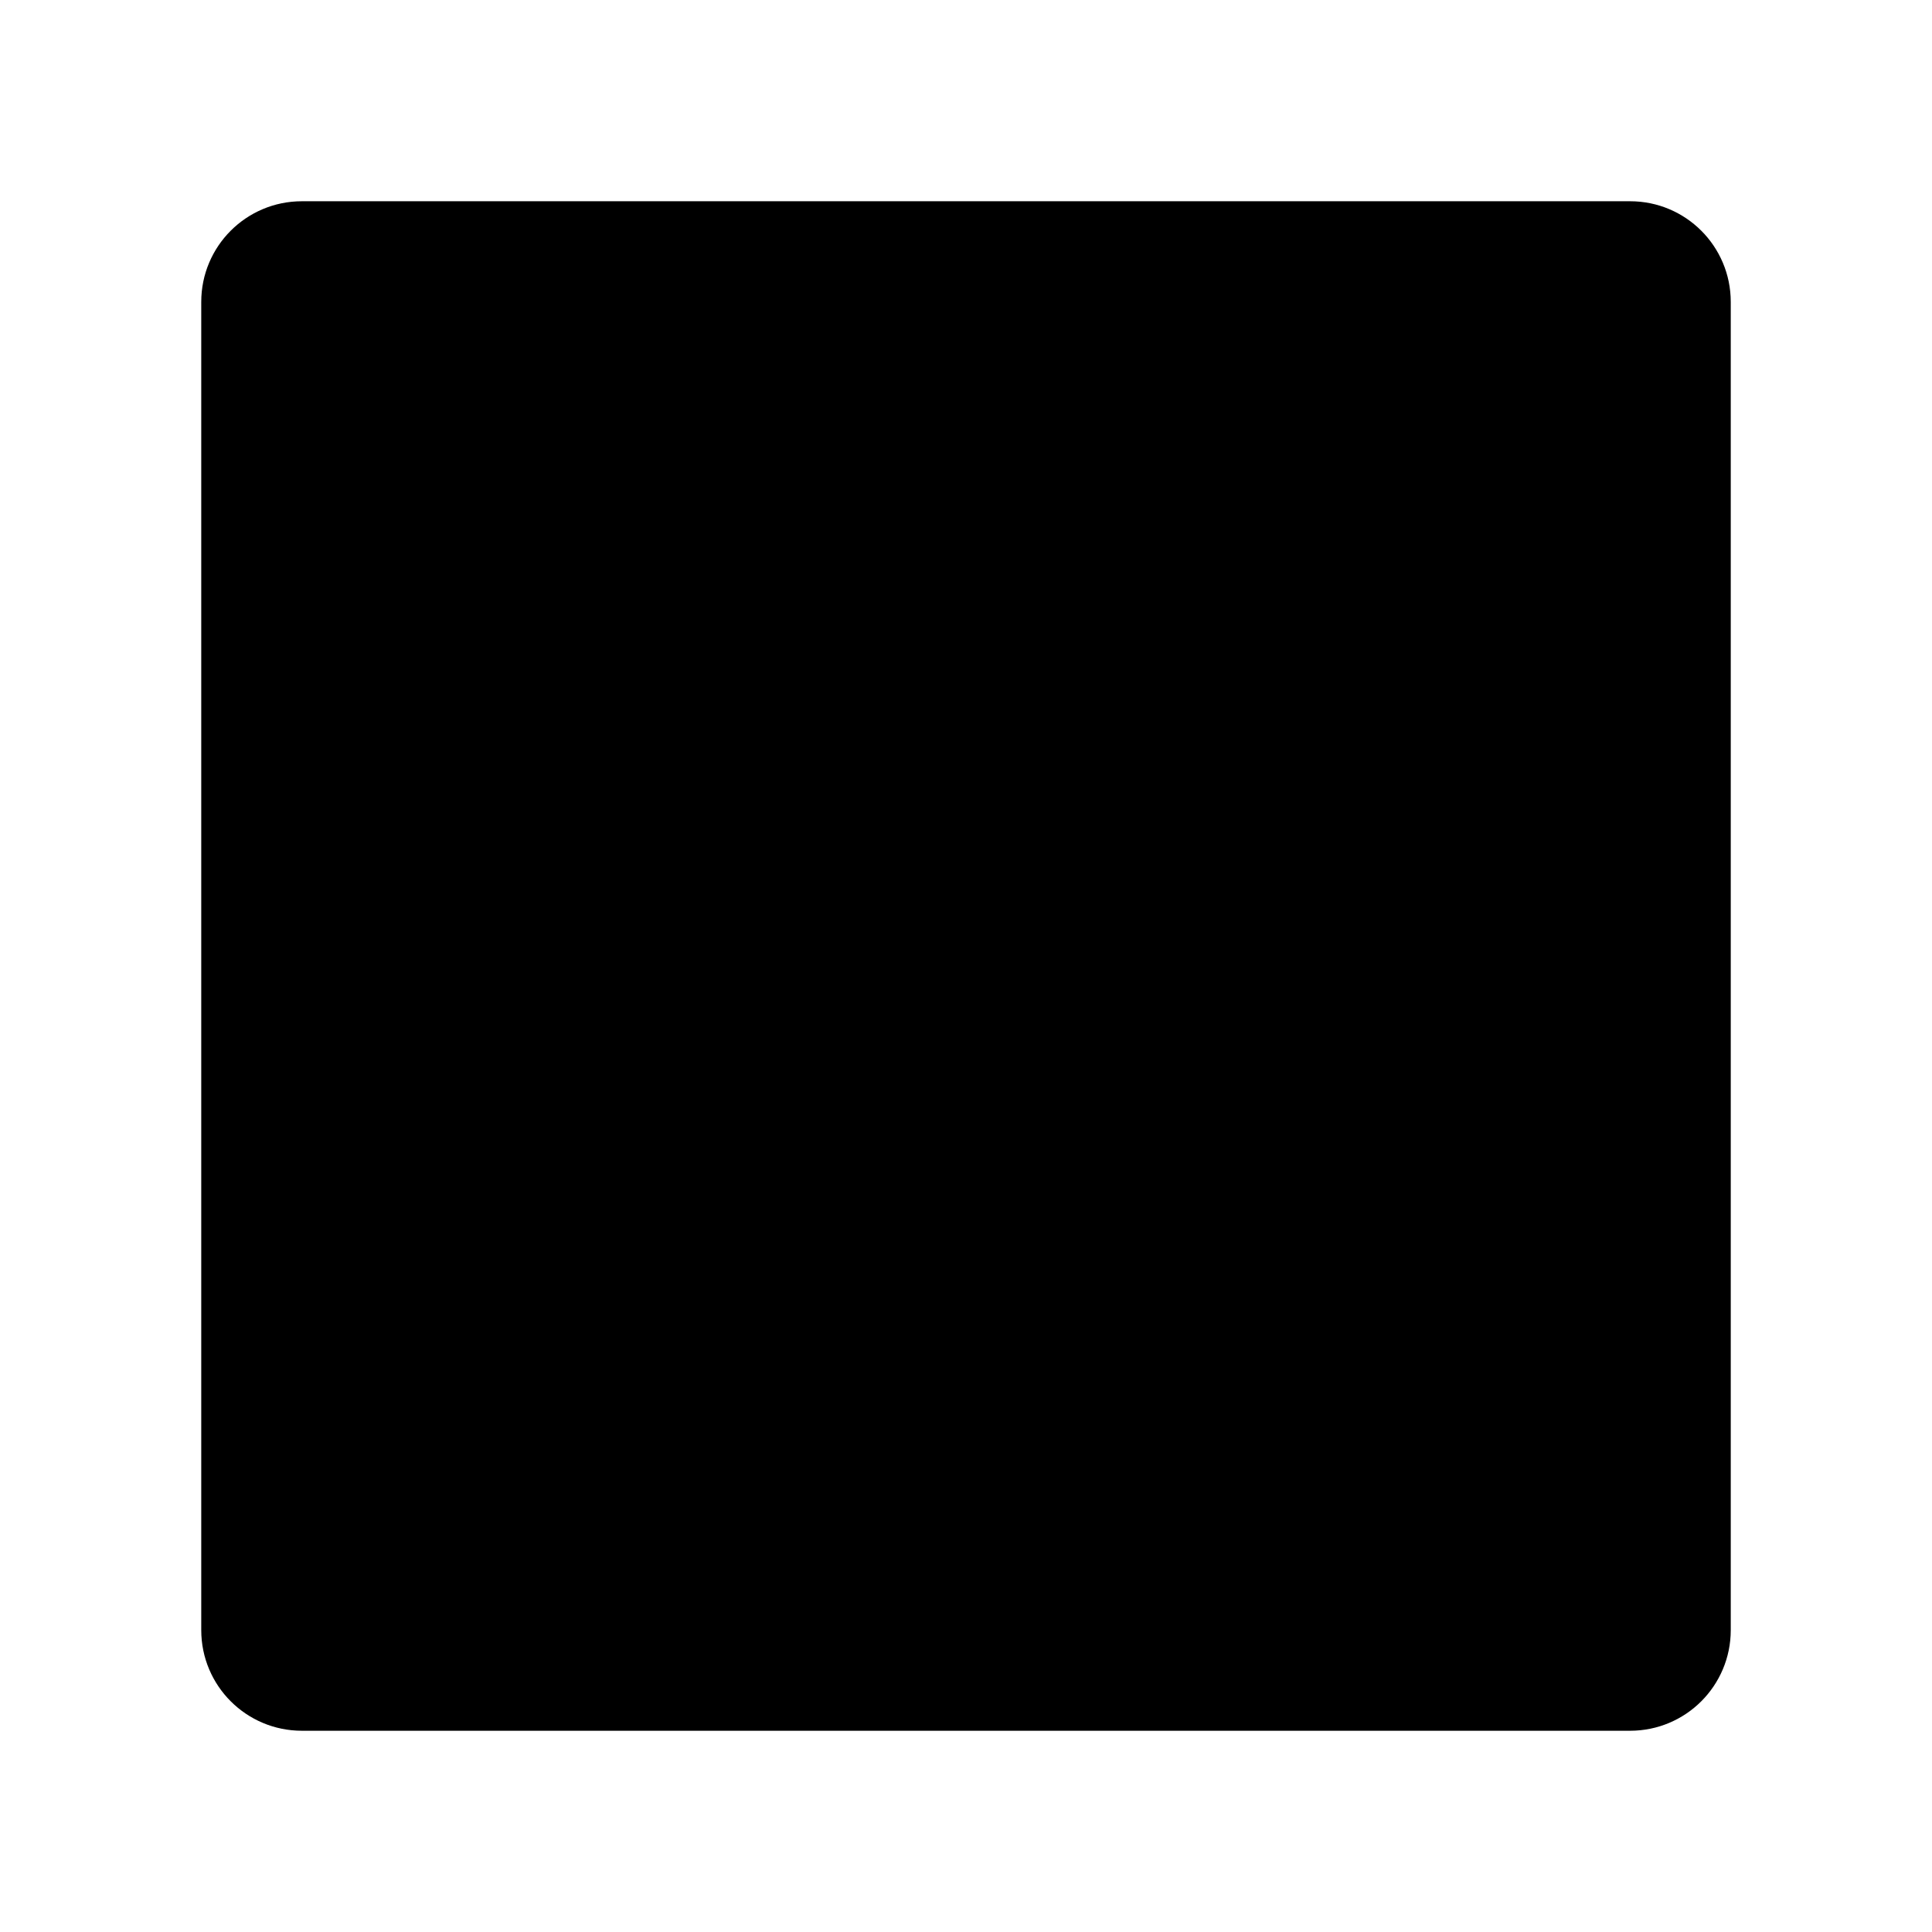
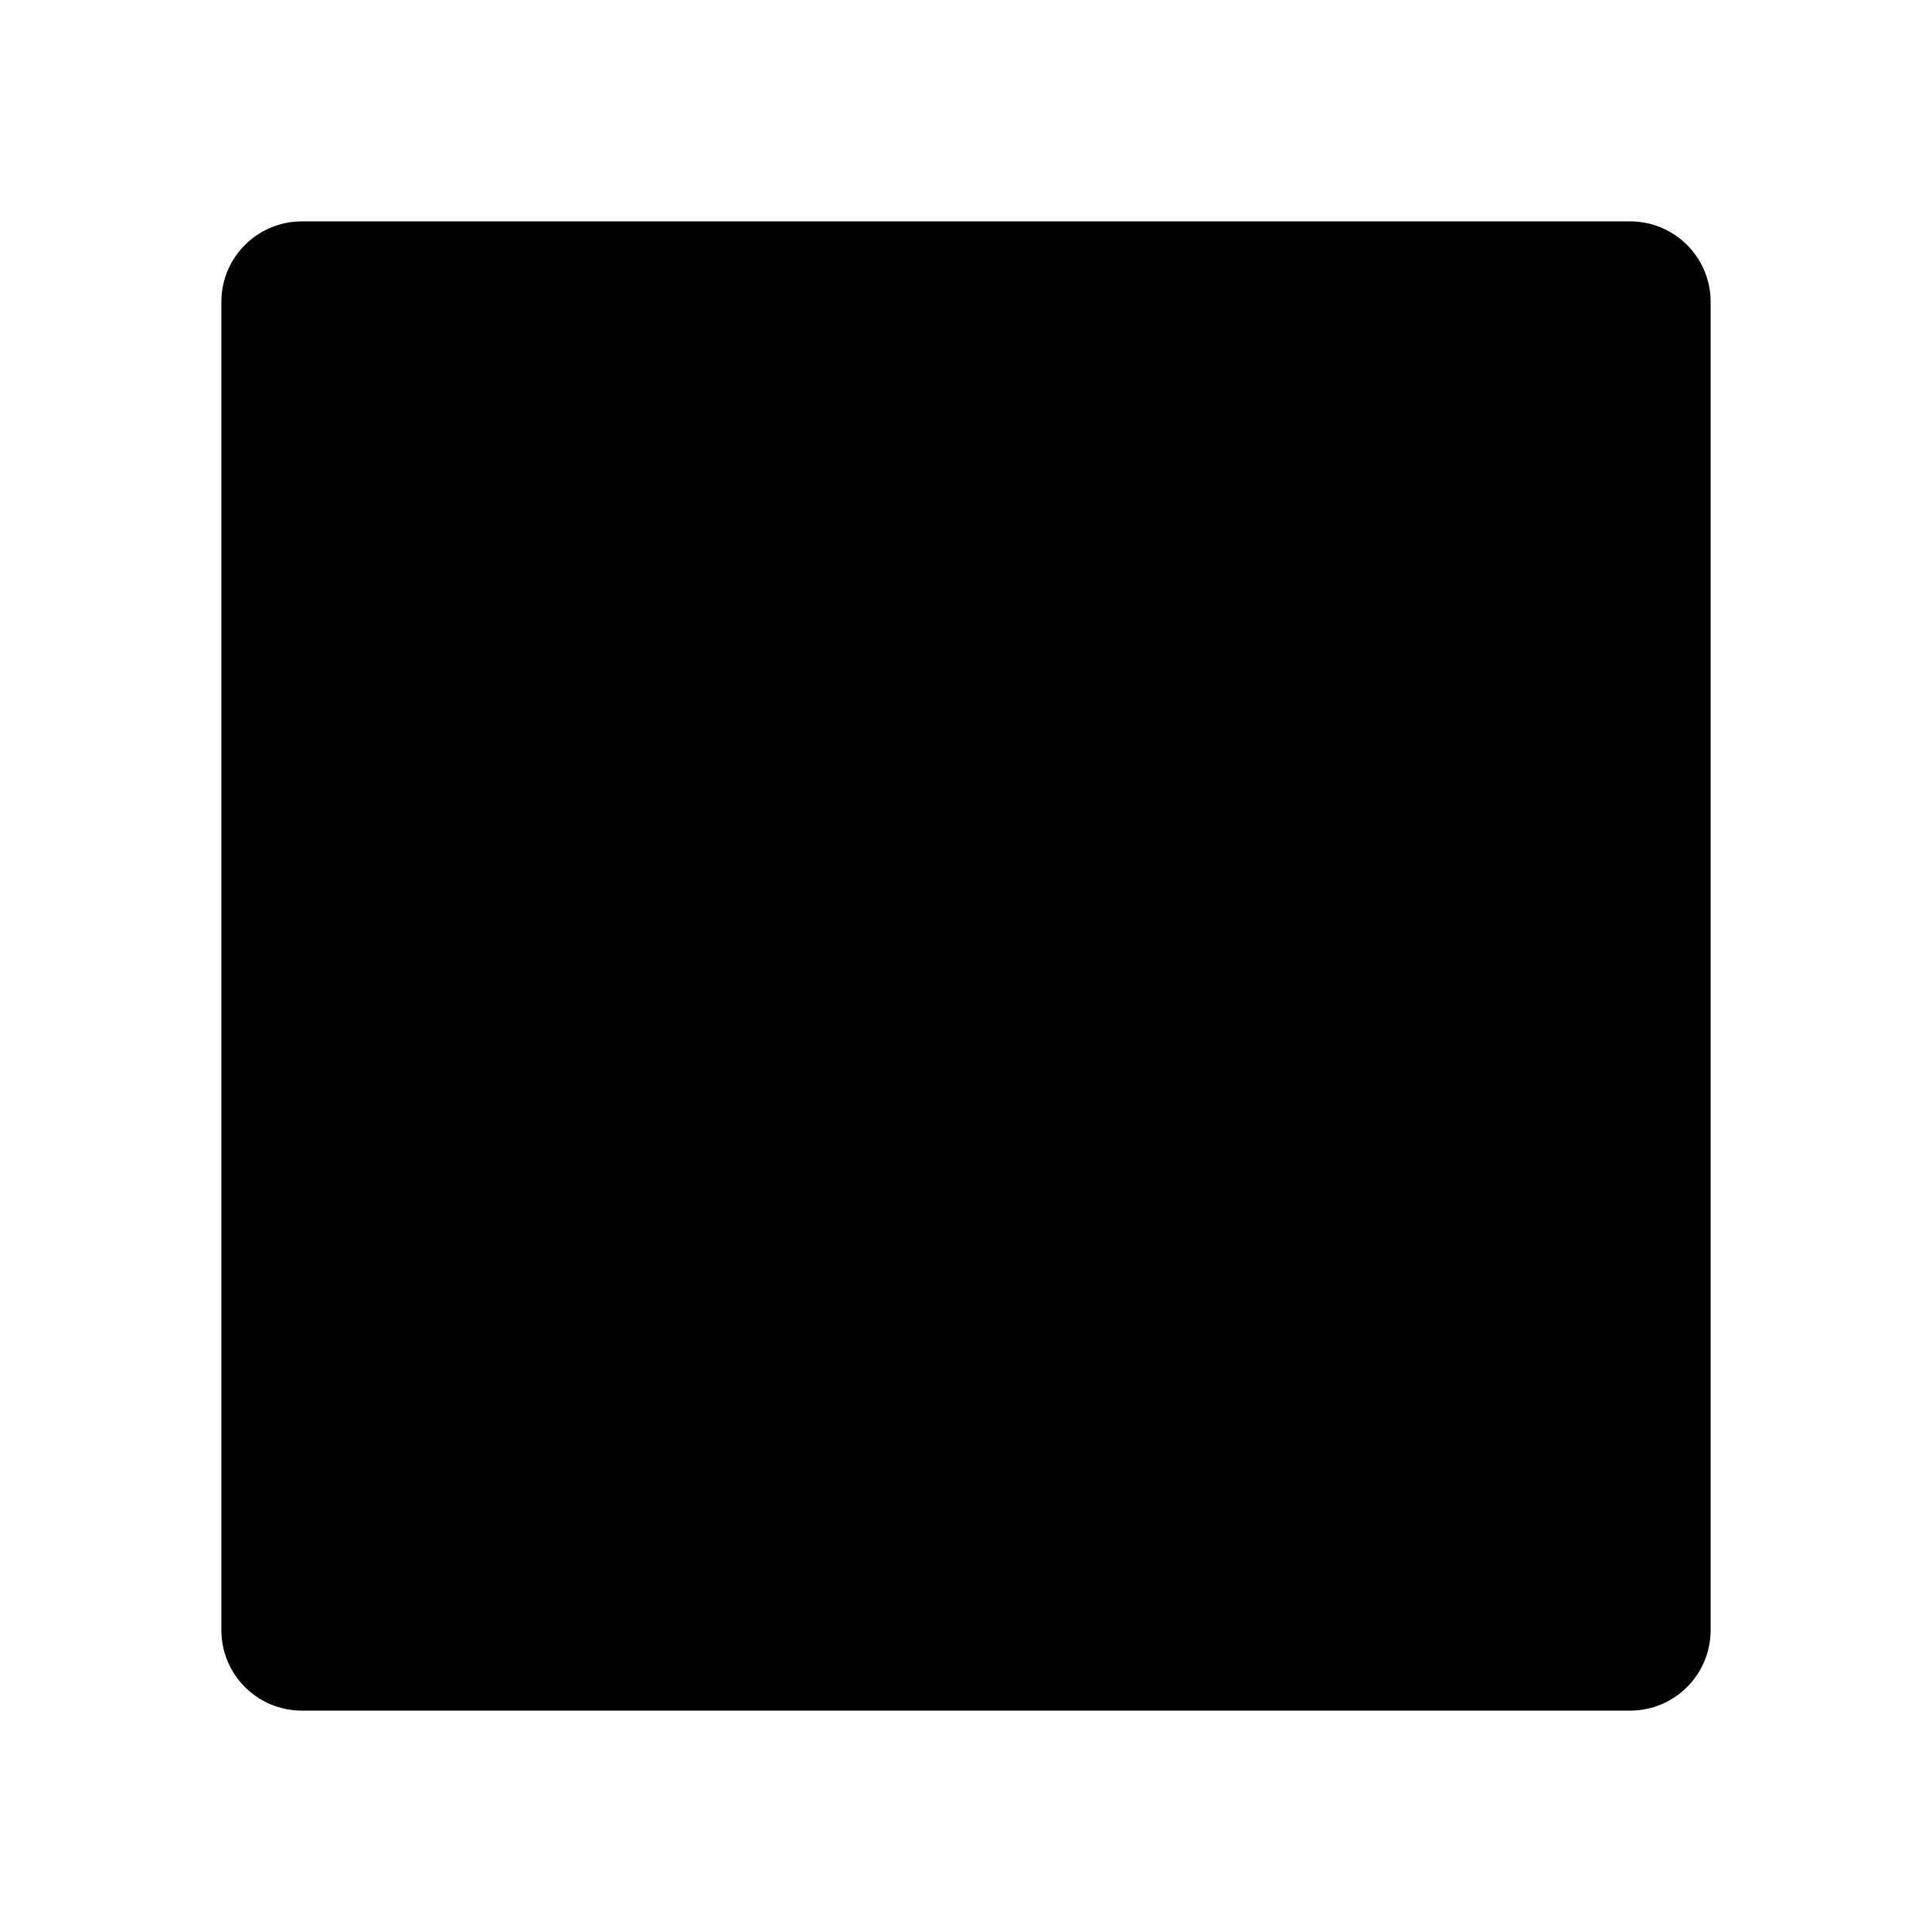
<svg xmlns="http://www.w3.org/2000/svg" width="800px" height="800px" viewBox="0 0 48 48" id="b">
  <defs>
-     <style>.c{stroke:#000000;stroke-linecap:round;stroke-linejoin:round;}</style>
+     <style>.c{stroke-linecap:round;stroke-linejoin:round;}</style>
  </defs>
  <path class="c" d="m7.5,42.5h33c1.105,0,2-.895,2-2V7.5c0-1.105-.895-2-2-2H7.5c-1.105,0-2,.895-2,2v33c0,1.105.895,2,2,2Z" />
  <g>
    <g>
      <line class="c" x1="34.674" y1="15.554" x2="39.5" y2="15.554" />
      <line class="c" x1="37.087" y1="22.838" x2="37.087" y2="15.554" />
    </g>
    <g>
      <polyline class="c" points="13.326 25.162 10.913 28.804 8.5 25.162" />
      <line class="c" x1="10.913" y1="32.446" x2="10.913" y2="28.804" />
    </g>
    <path class="c" d="m28.168,15.554v4.872c0,1.333,1.08,2.413,2.413,2.413s2.413-1.08,2.413-2.413v-4.872" />
    <g>
      <path class="c" d="m18.006,19.196c1.006,0,1.821.815,1.821,1.821s-.815,1.821-1.821,1.821h-3.005v-7.285h3.005c1.006,0,1.821.815,1.821,1.821s-.815,1.821-1.821,1.821h0Z" />
      <line class="c" x1="18.006" y1="19.196" x2="15.001" y2="19.196" />
    </g>
    <g>
      <line class="c" x1="12.488" y1="20.401" x2="9.332" y2="20.401" />
      <polyline class="c" points="8.546 22.817 10.913 15.554 13.281 22.838" />
    </g>
    <rect class="c" x="21.517" y="15.554" width="4.826" height="7.285" rx="2.413" ry="2.413" />
    <path class="c" d="m21.026,25.162v4.872c0,1.333,1.08,2.413,2.413,2.413s2.413-1.08,2.413-2.413v-4.872" />
    <rect class="c" x="14.375" y="25.162" width="4.826" height="7.285" rx="2.413" ry="2.413" />
  </g>
</svg>
